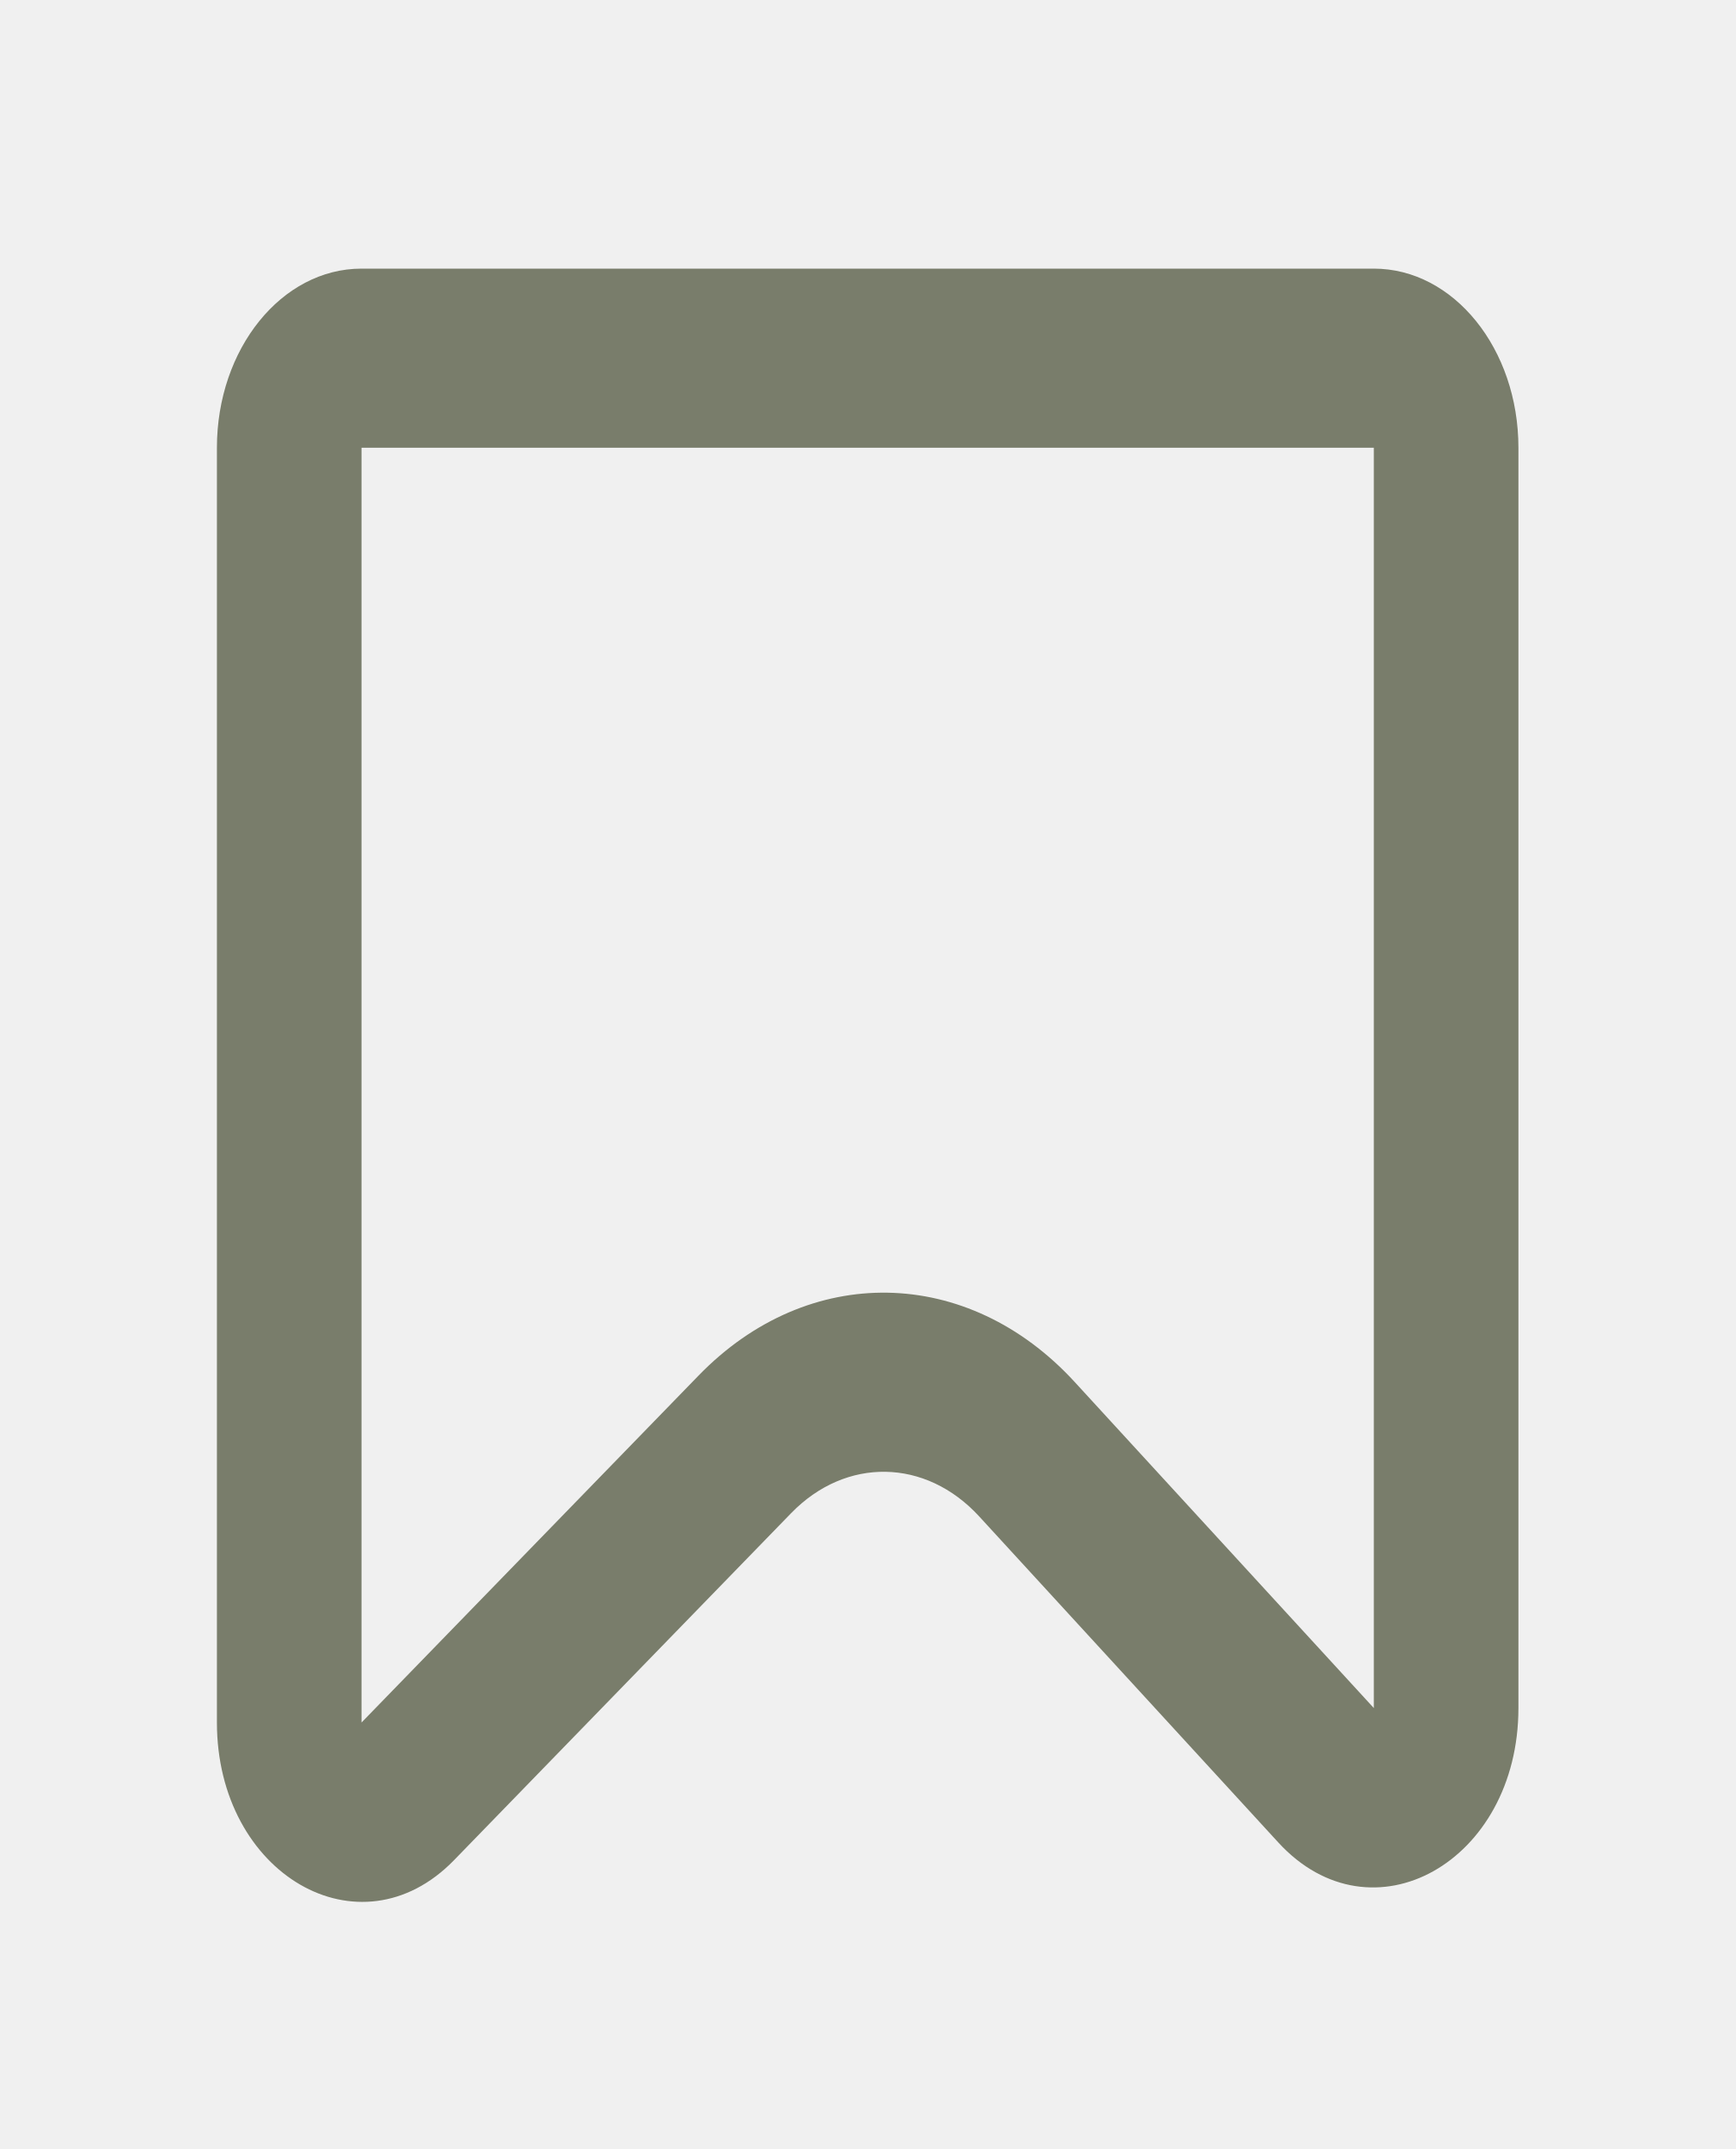
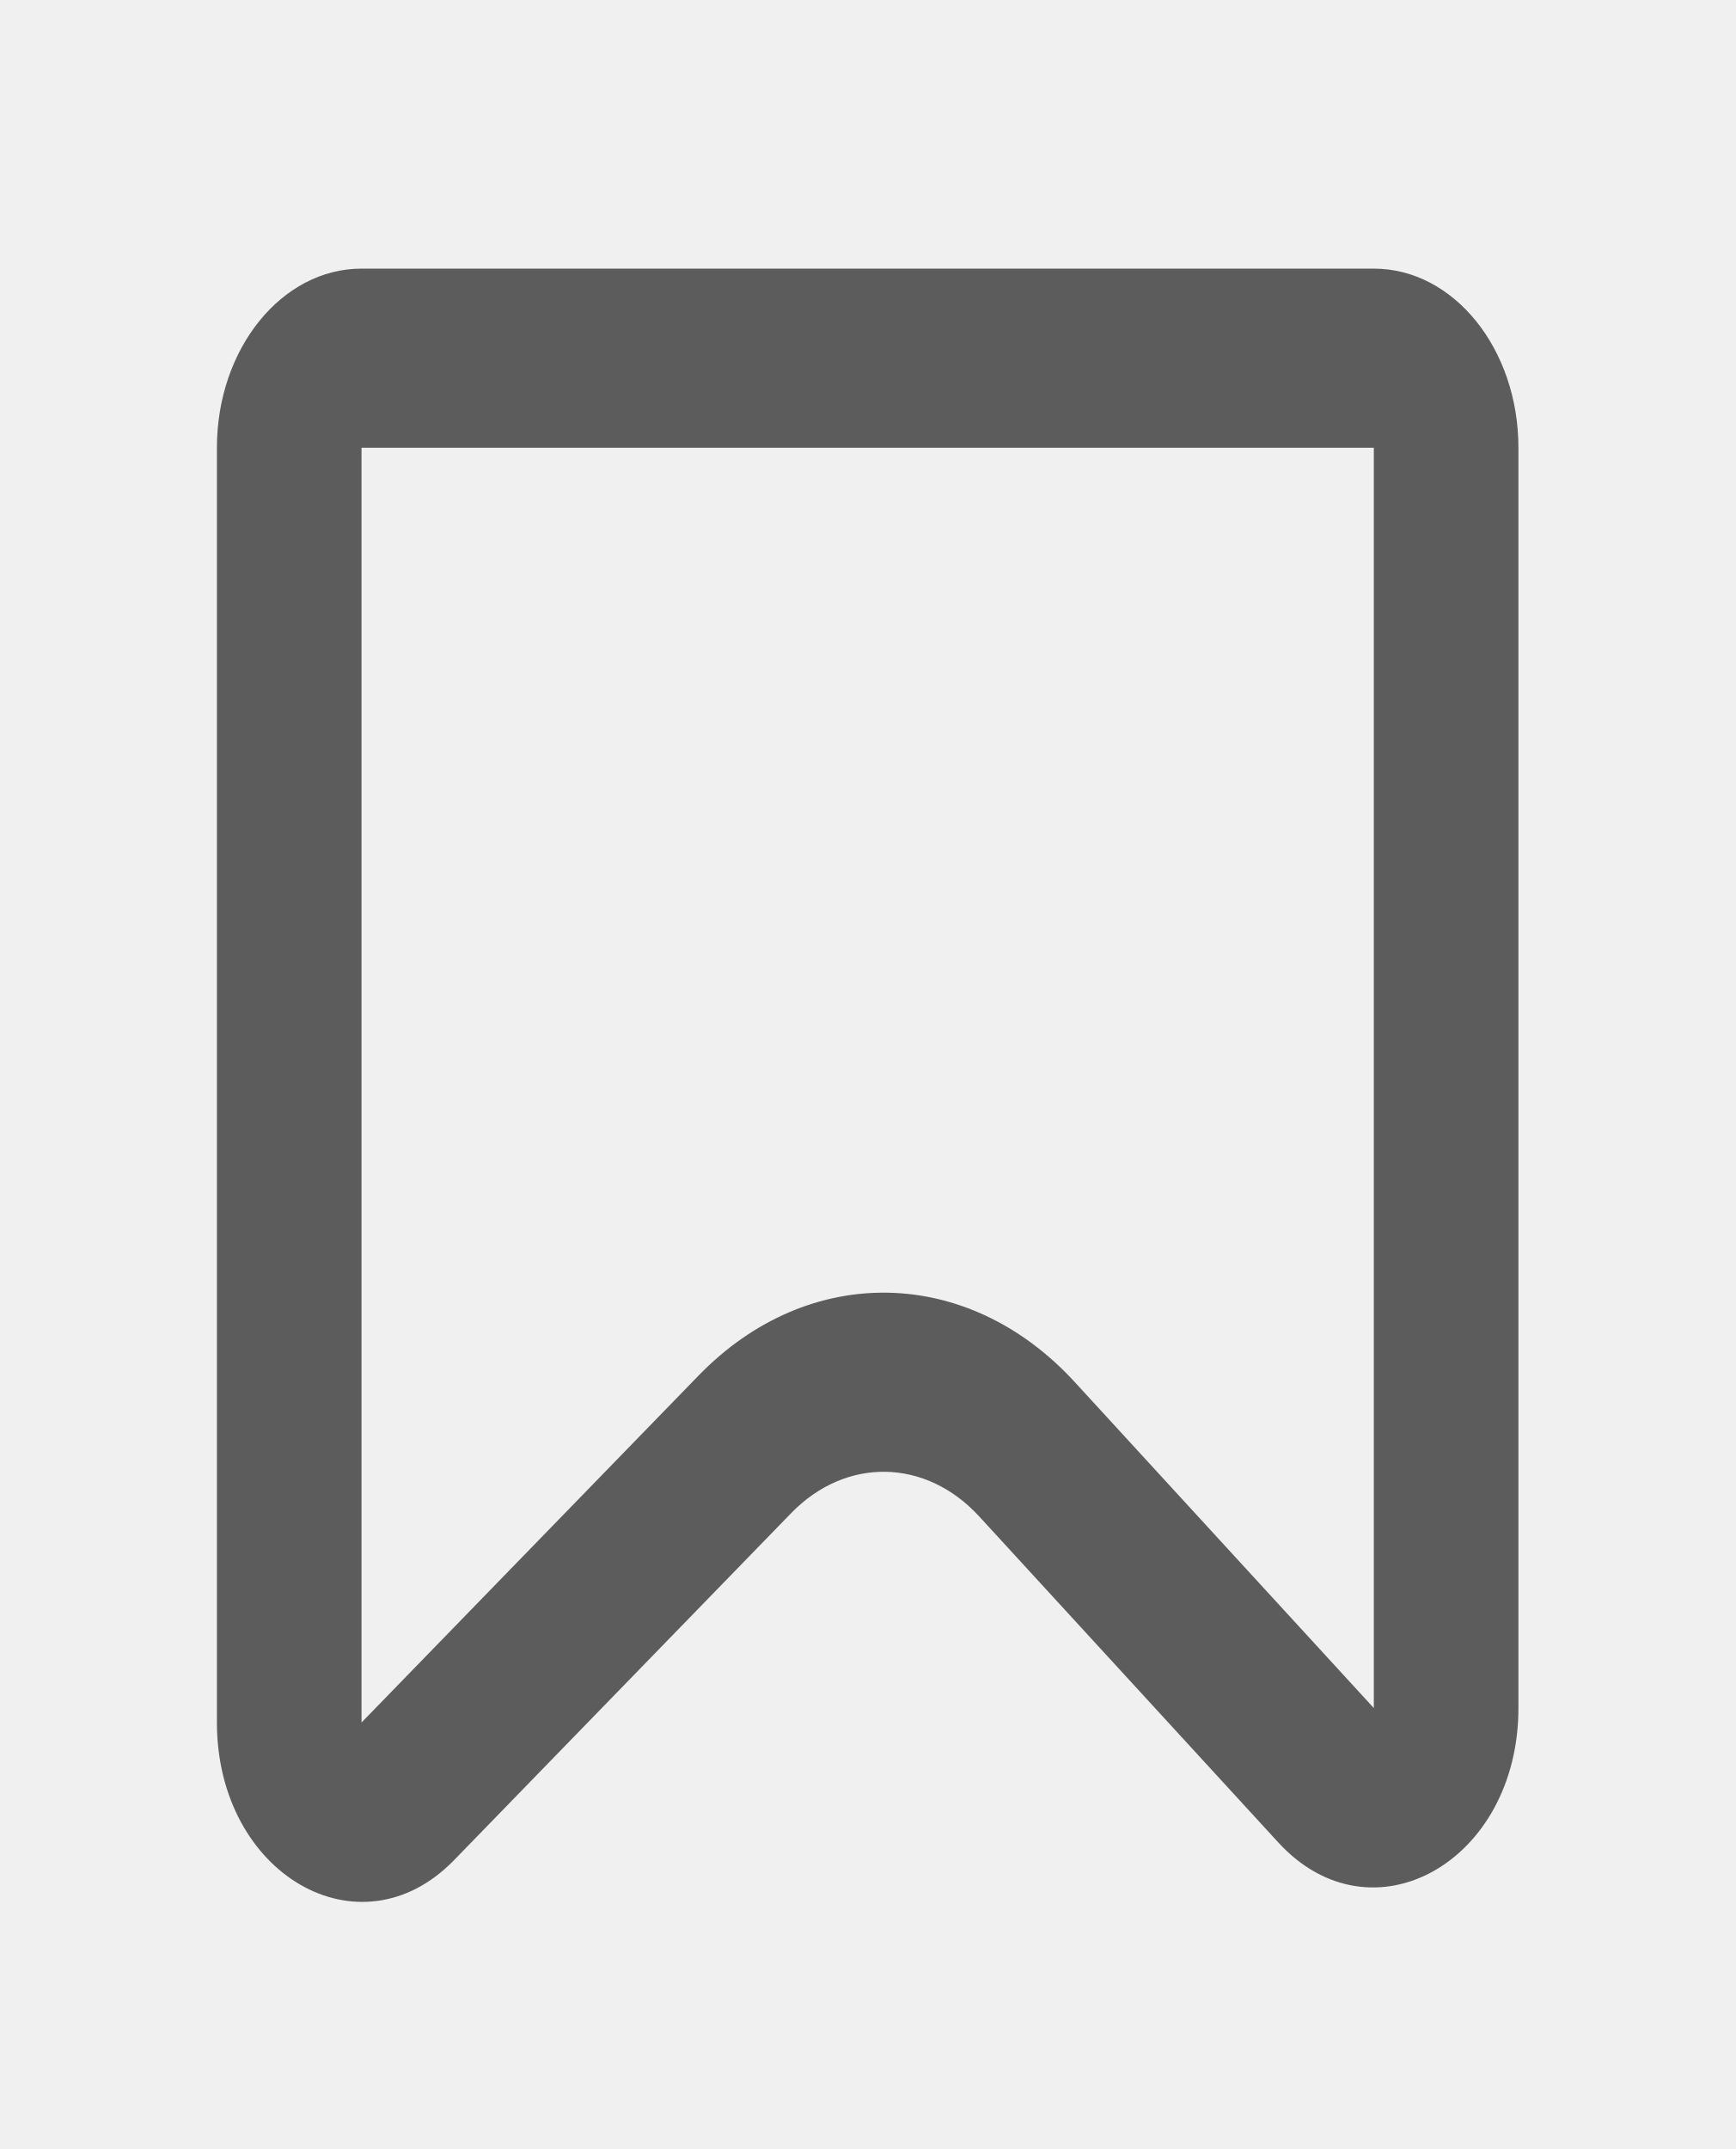
<svg xmlns="http://www.w3.org/2000/svg" width="21" height="26" viewBox="0 0 21 26" fill="none">
  <g clip-path="url(#clip0_1396_3785)">
-     <path fill-rule="evenodd" clip-rule="evenodd" d="M16.625 5.417H4.375V20.84L8.455 16.641C9.781 15.276 11.711 15.31 13.005 16.72L16.625 20.665V5.417ZM4.375 3.25C3.409 3.25 2.625 4.22 2.625 5.417V20.84C2.625 22.675 4.353 23.679 5.494 22.506L9.574 18.307C10.237 17.625 11.202 17.642 11.849 18.346L15.469 22.291C16.599 23.523 18.375 22.529 18.375 20.665V5.417C18.375 4.22 17.591 3.25 16.625 3.25H4.375Z" fill="#797D6B" />
+     <path fill-rule="evenodd" clip-rule="evenodd" d="M16.625 5.417H4.375V20.84L8.455 16.641C9.781 15.276 11.711 15.31 13.005 16.72L16.625 20.665V5.417ZM4.375 3.25C3.409 3.25 2.625 4.22 2.625 5.417V20.84C2.625 22.675 4.353 23.679 5.494 22.506L9.574 18.307C10.237 17.625 11.202 17.642 11.849 18.346L15.469 22.291C16.599 23.523 18.375 22.529 18.375 20.665V5.417C18.375 4.22 17.591 3.25 16.625 3.25H4.375Z" fill="#5c5c5c" />
  </g>
  <defs>
    <clipPath id="clip0_1396_3785">
      <rect width="21" height="26" fill="white" />
    </clipPath>
  </defs>
</svg>
